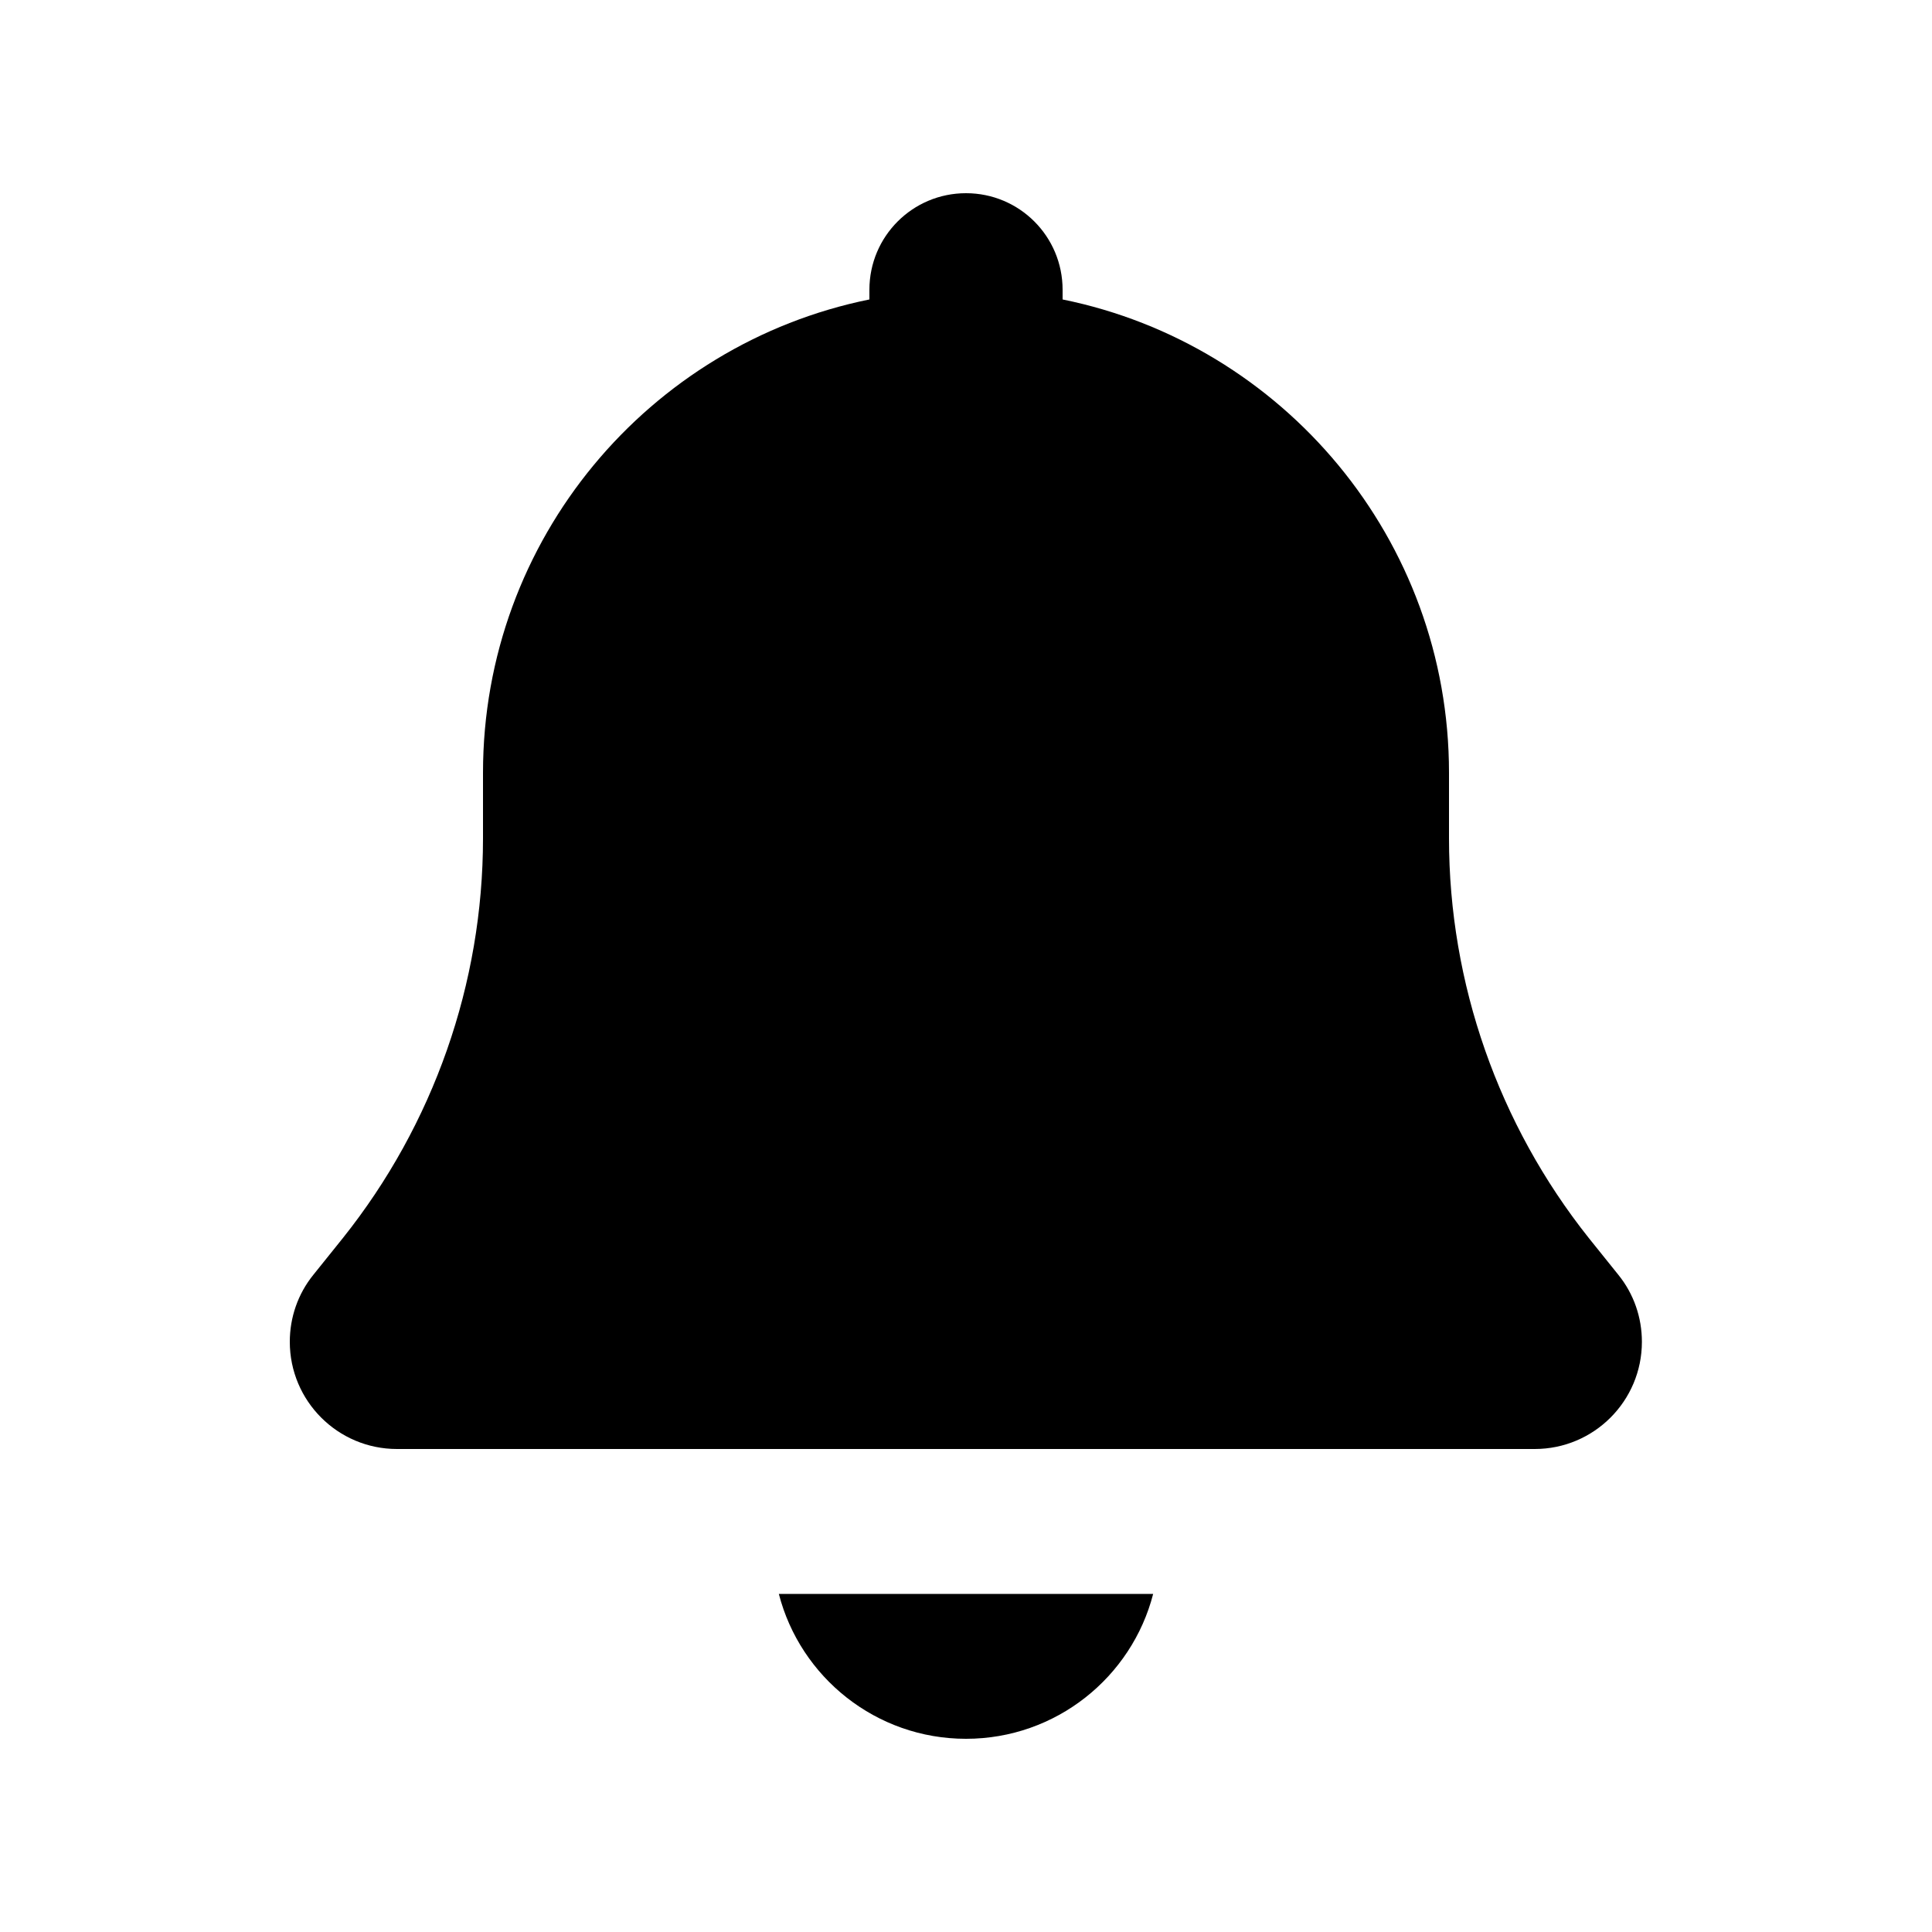
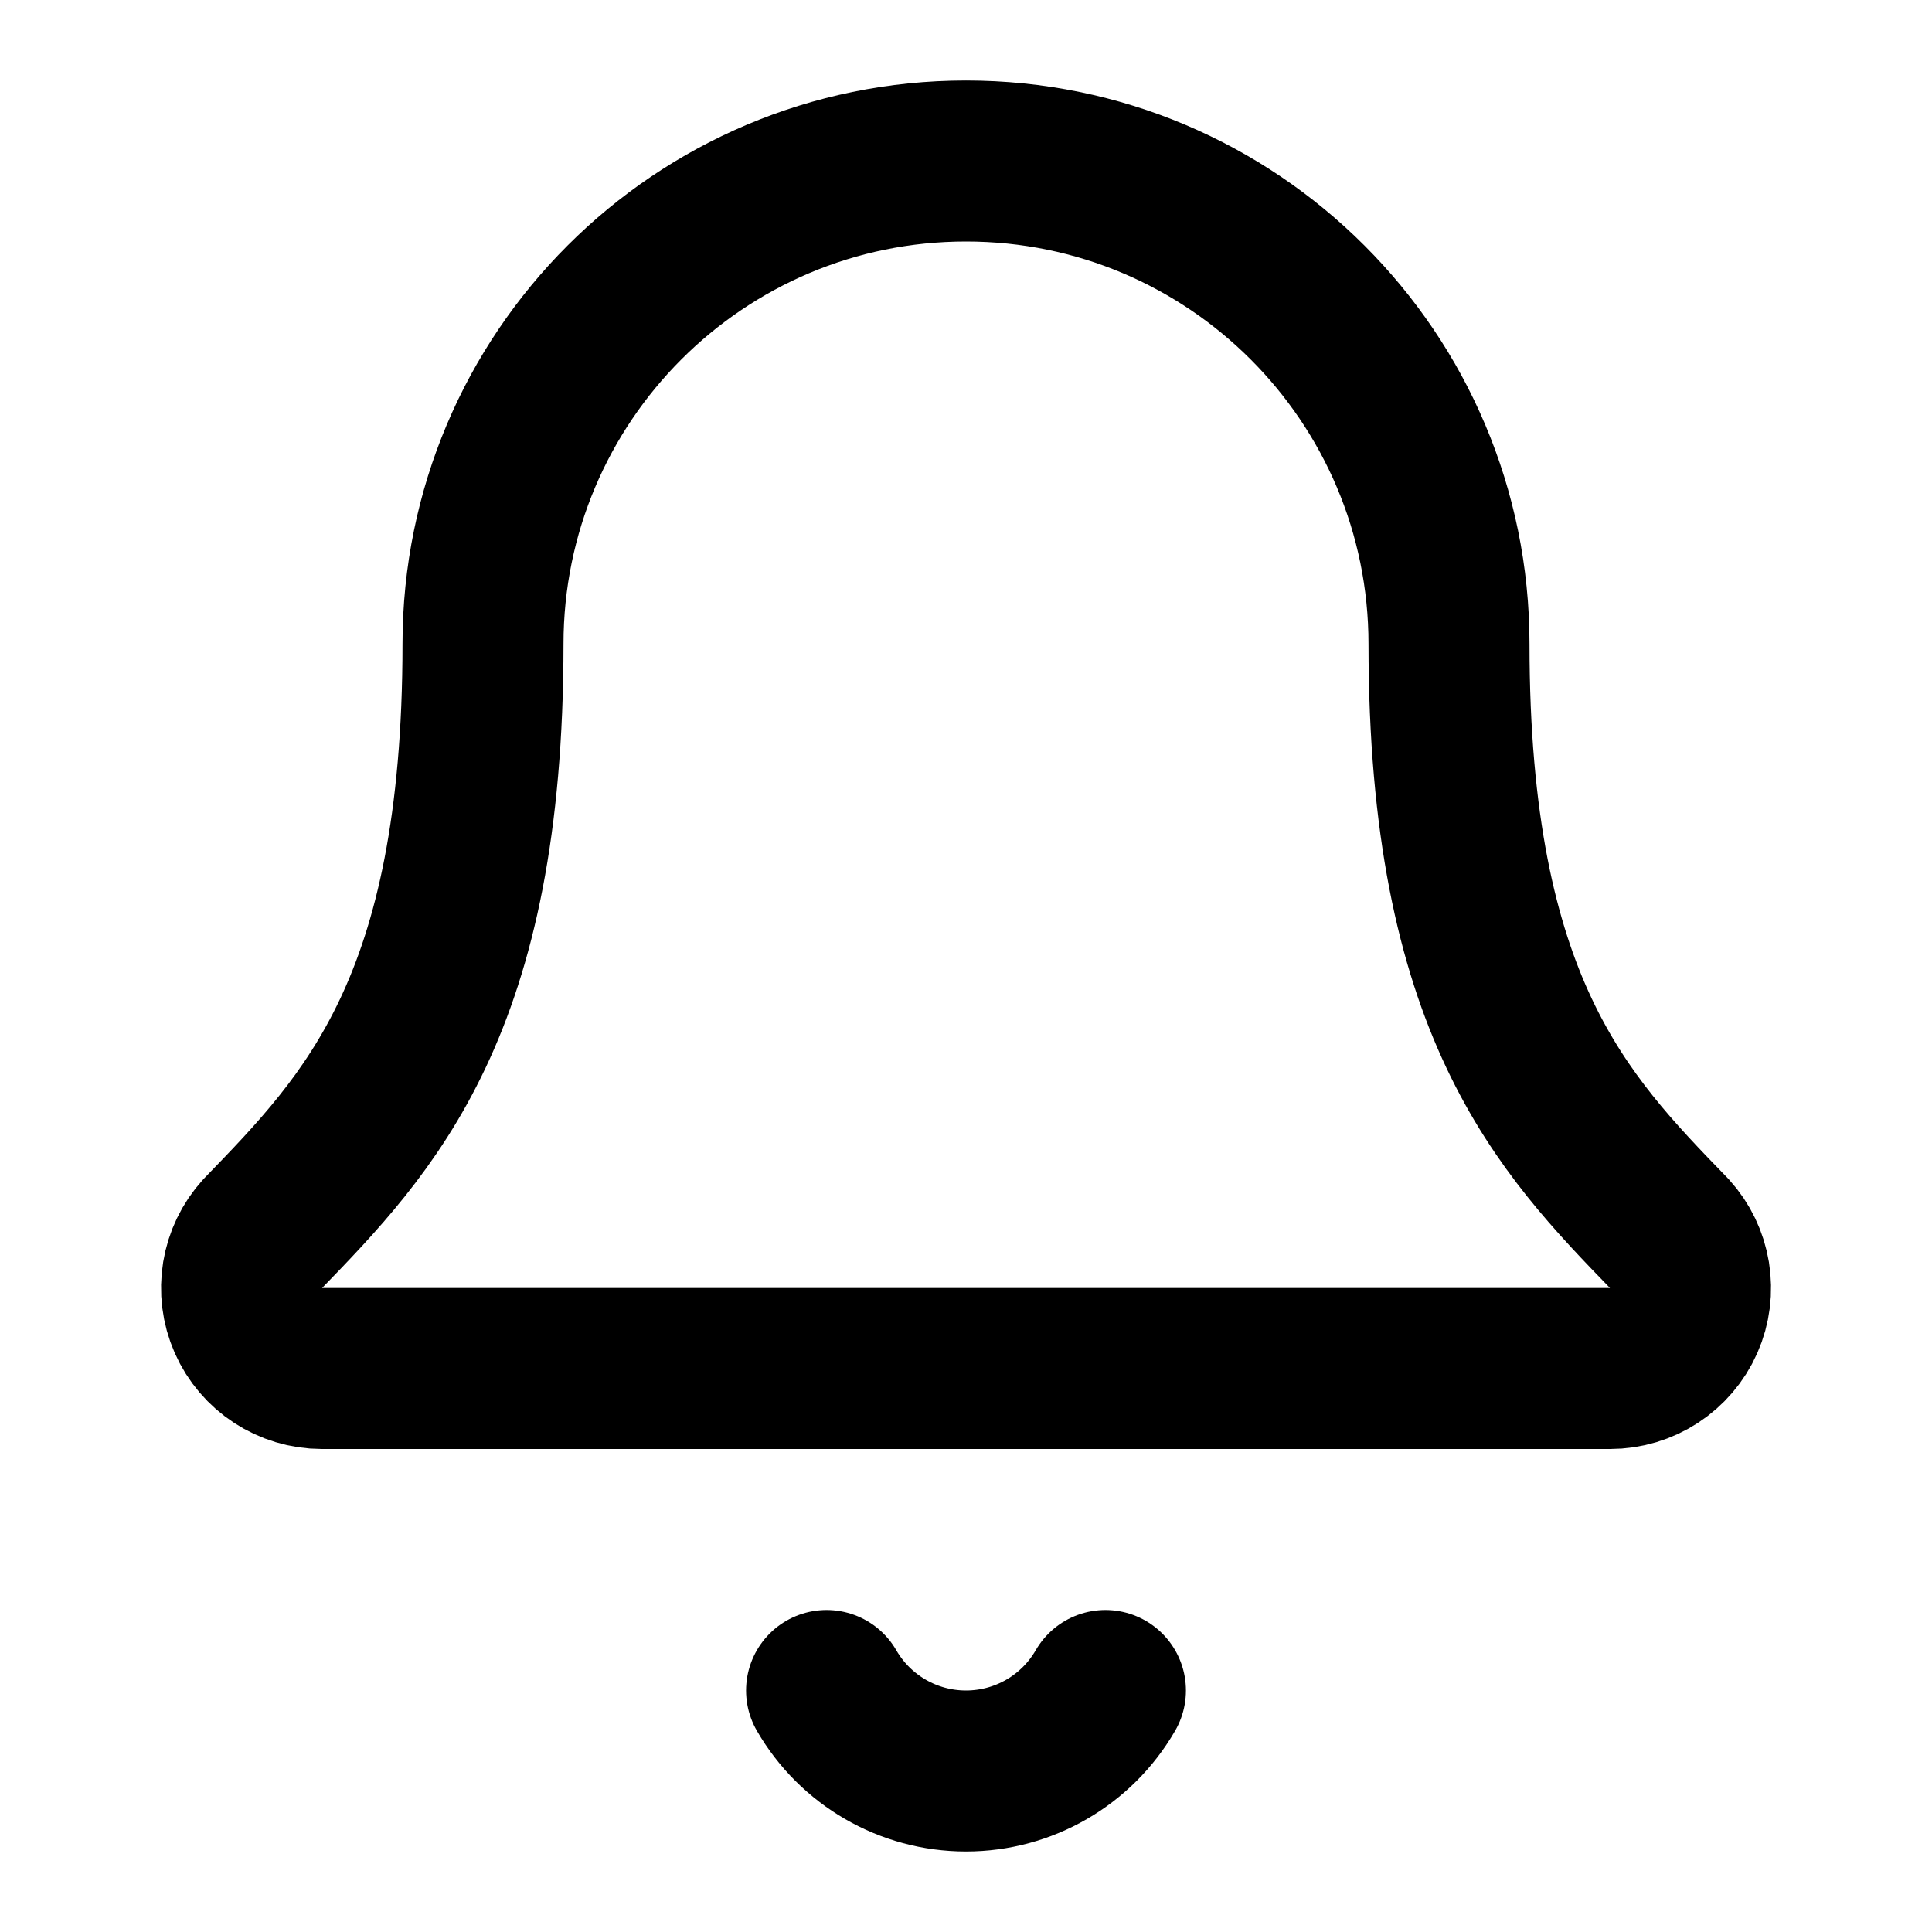
- <svg xmlns="http://www.w3.org/2000/svg" viewBox="0 0 640 640">
-   <path d="M320 64C302.3 64 288 78.3 288 96L288 99.2C215 114 160 178.6 160 256L160 277.7C160 325.8 143.6 372.5 113.6 410.1L103.8 422.3C98.7 428.6 96 436.4 96 444.5C96 464.1 111.9 480 131.5 480L508.4 480C528 480 543.9 464.1 543.9 444.5C543.9 436.4 541.2 428.6 536.1 422.3L526.3 410.1C496.4 372.5 480 325.8 480 277.7L480 256C480 178.6 425 114 352 99.2L352 96C352 78.3 337.7 64 320 64zM258 528C265.1 555.6 290.2 576 320 576C349.8 576 374.9 555.6 382 528L258 528z" />
+ <svg xmlns="http://www.w3.org/2000/svg" width="24" height="24" viewBox="0 0 24 24" fill="none" stroke="currentColor" stroke-width="2" stroke-linecap="round" stroke-linejoin="round">
+   <path d="M10.268 21a2 2 0 0 0 3.464 0" />
+   <path d="M3.262 15.326A1 1 0 0 0 4 17h16a1 1 0 0 0 .74-1.673C19.41 13.956 18 12.499 18 8A6 6 0 0 0 6 8c0 4.499-1.411 5.956-2.738 7.326" />
</svg>
